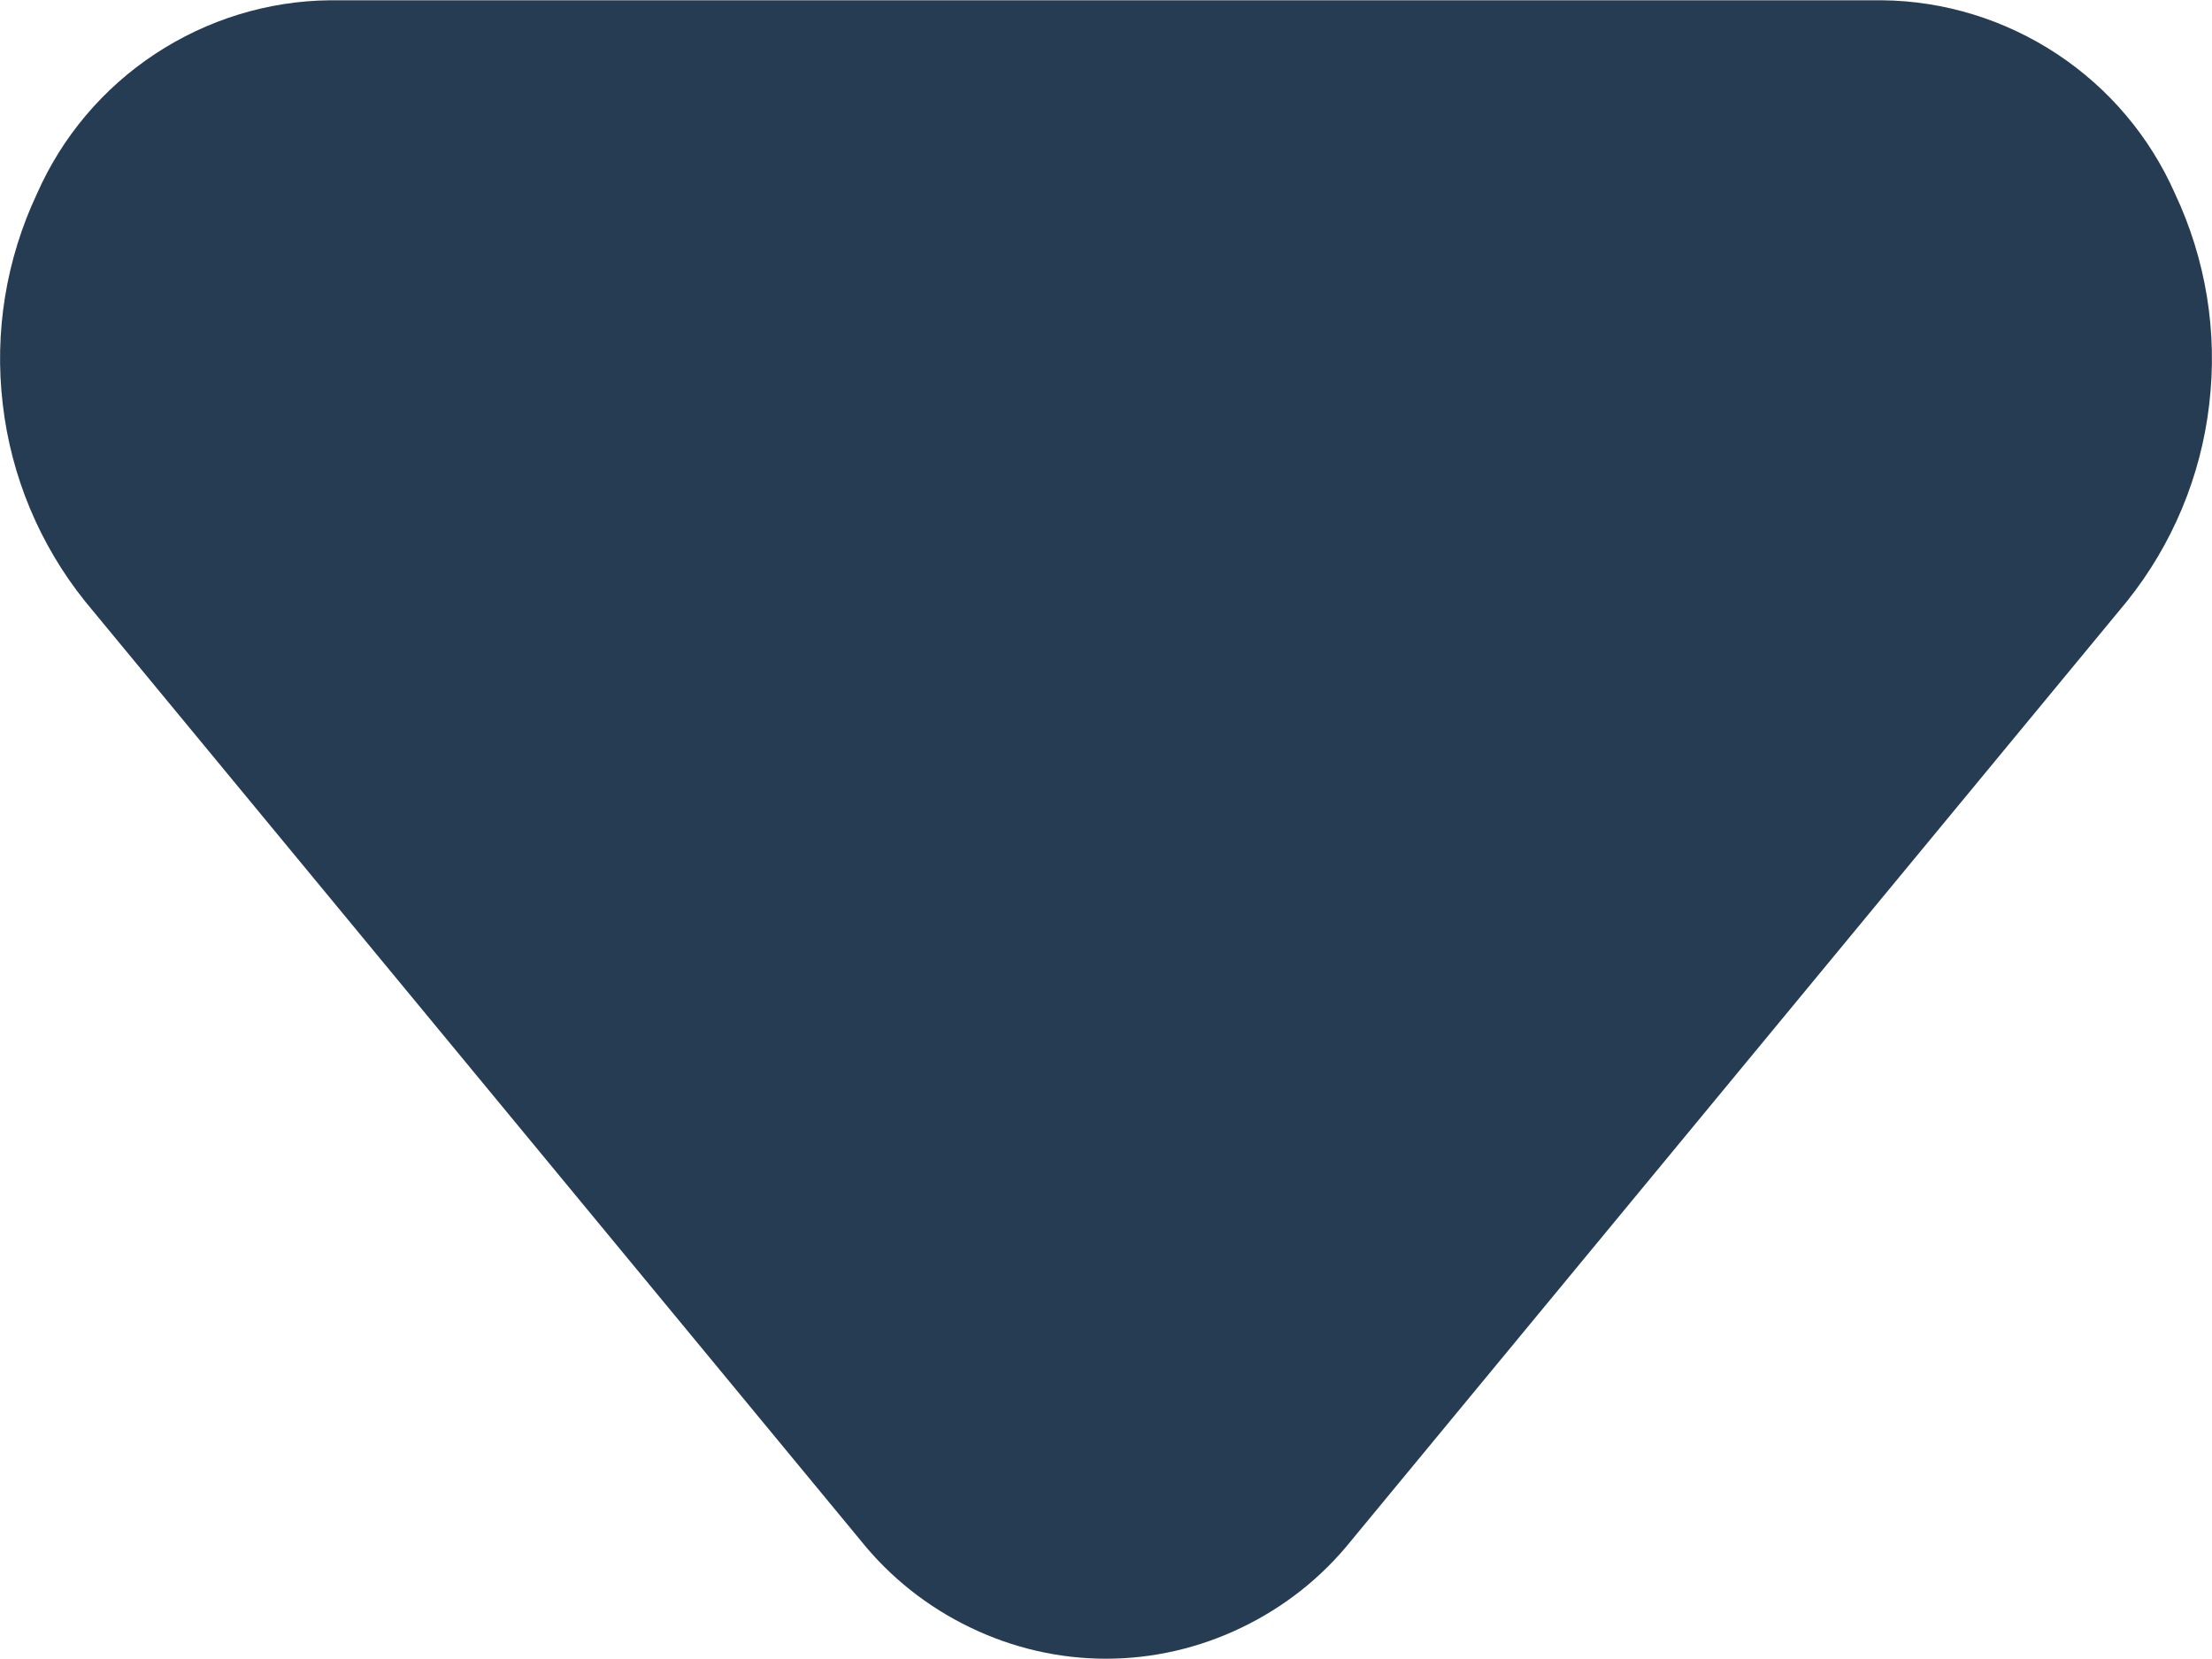
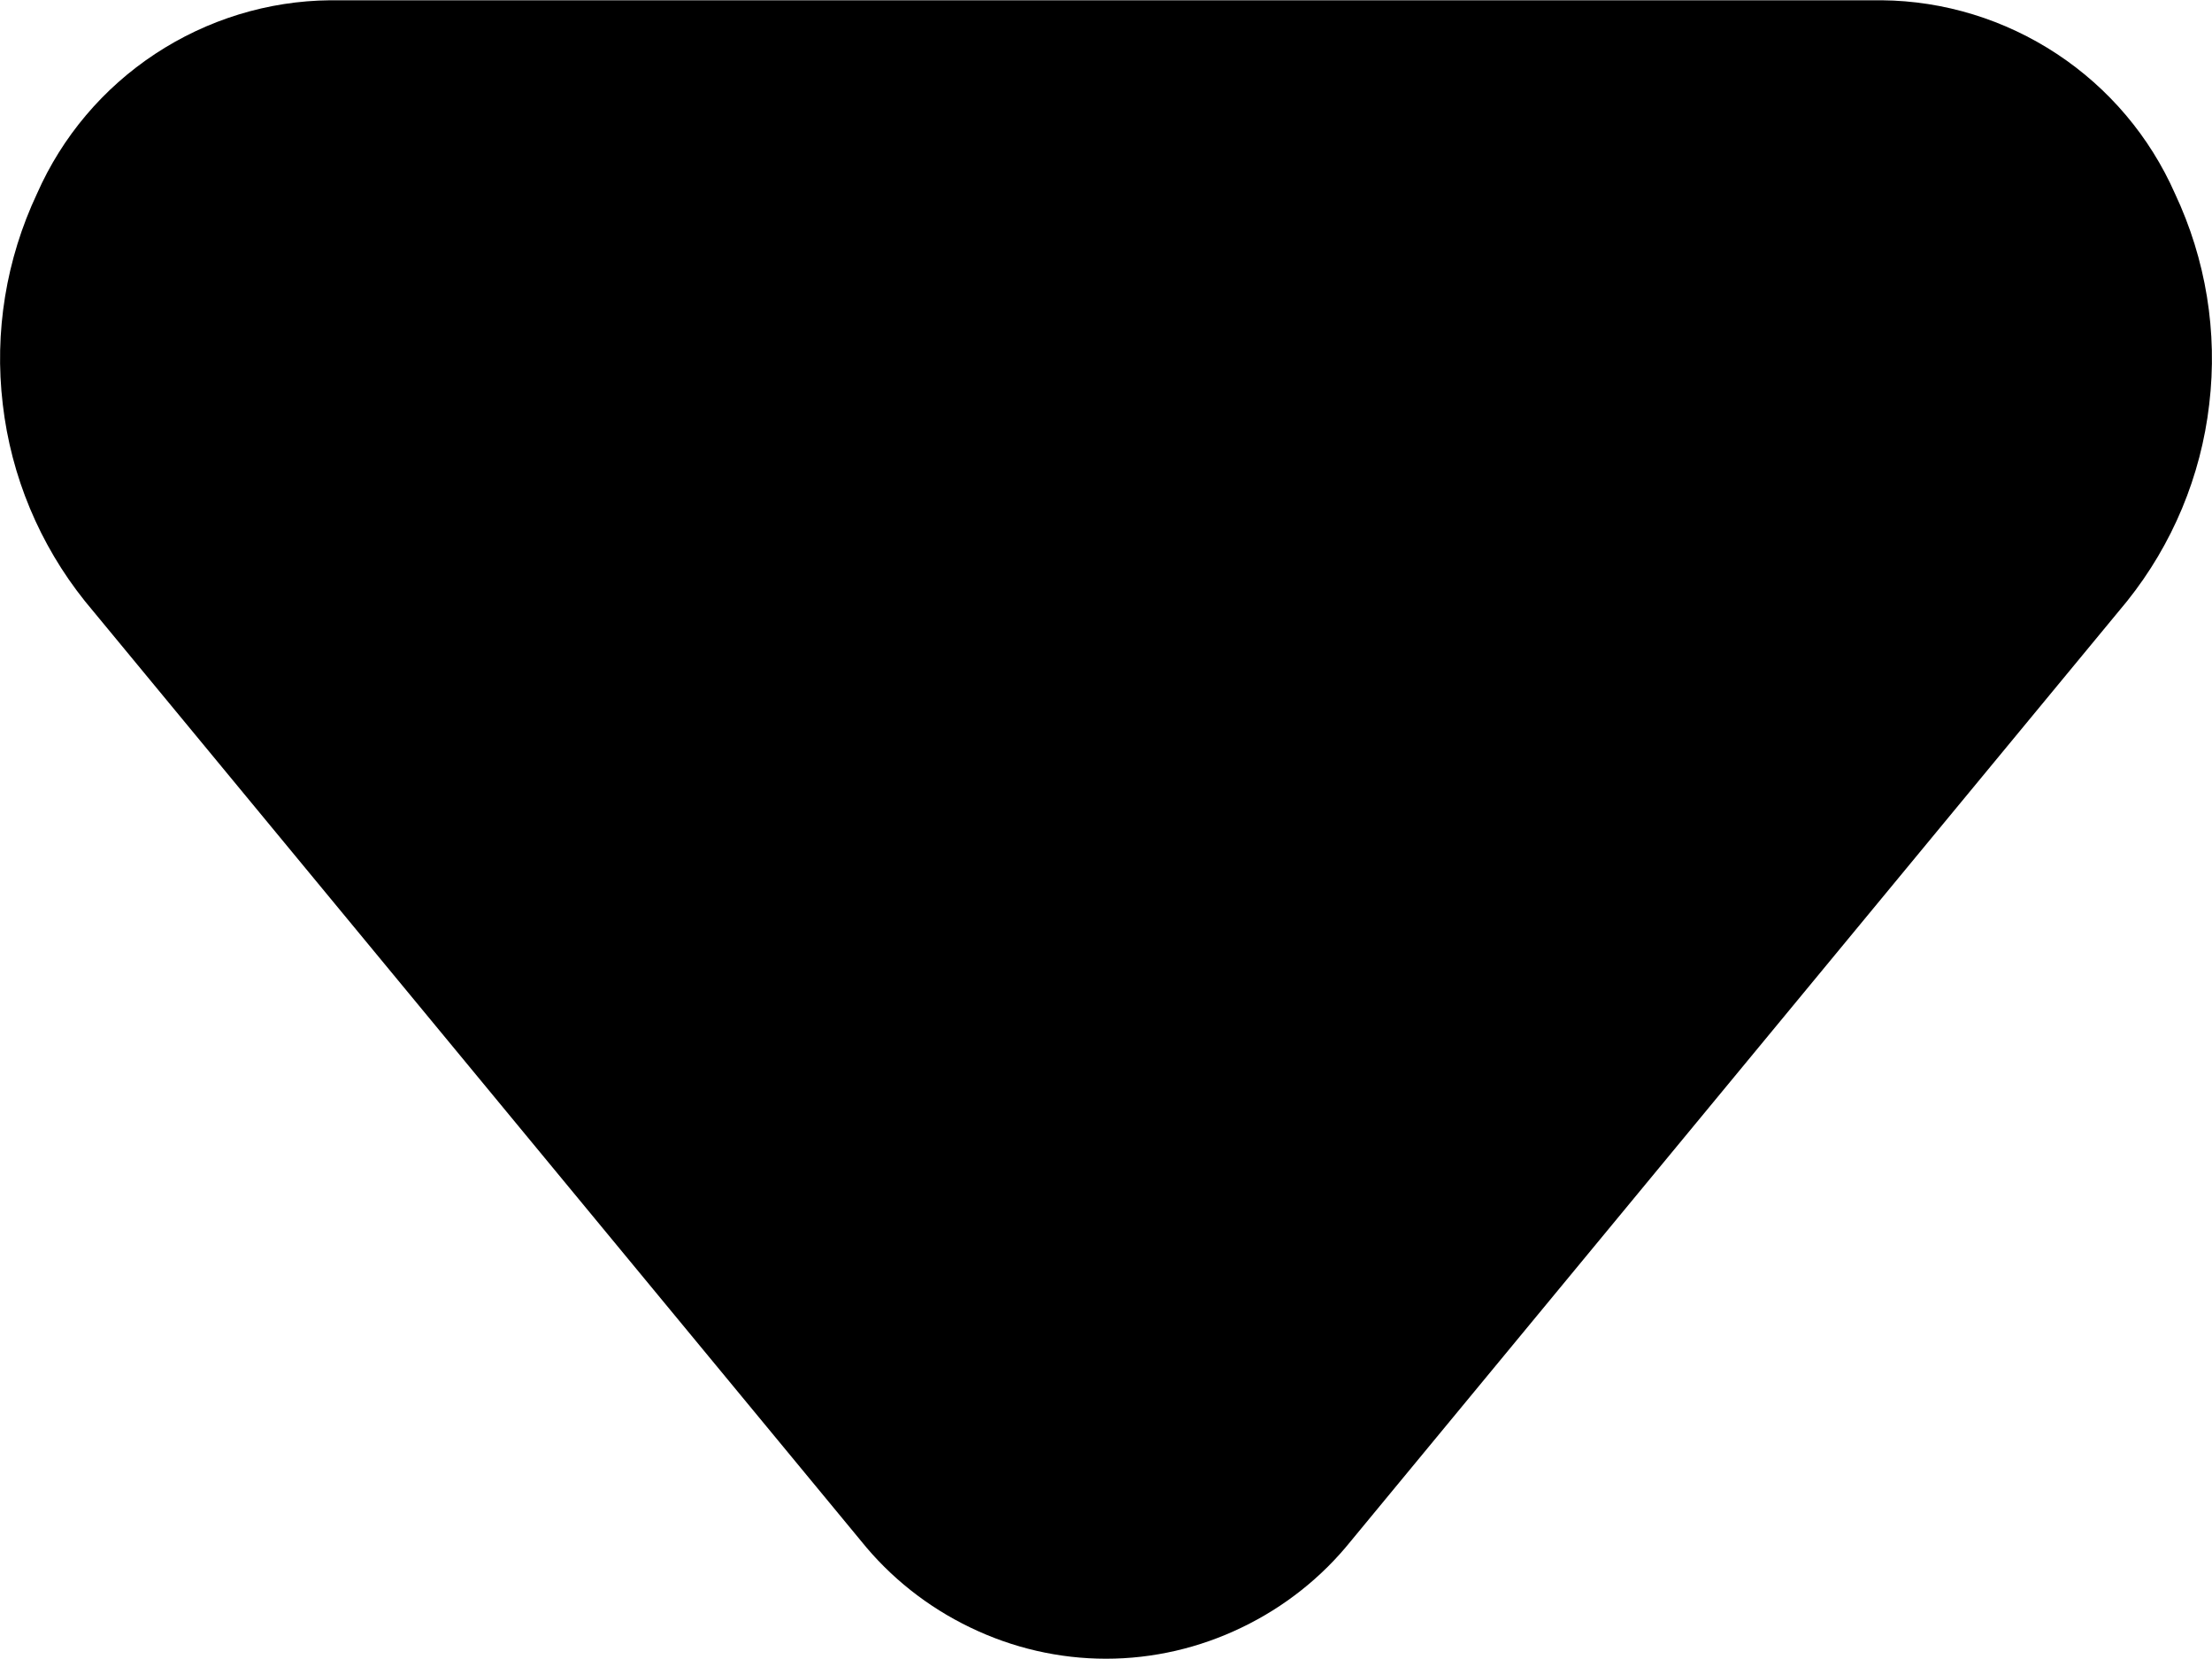
- <svg xmlns="http://www.w3.org/2000/svg" width="8" height="6" viewBox="0 0 8 6" fill="#253C52">
+ <svg xmlns="http://www.w3.org/2000/svg" width="8" height="6" viewBox="0 0 8 6" fill="currentColor">
  <path d="M4 5.999C3.83 5.999 3.662 5.96 3.509 5.886C3.355 5.812 3.22 5.705 3.114 5.573L0.307 2.174C0.143 1.969 0.04 1.722 0.01 1.462C-0.021 1.201 0.022 0.938 0.134 0.7C0.225 0.494 0.373 0.319 0.561 0.195C0.749 0.071 0.969 0.003 1.194 0.001H6.806C7.031 0.003 7.251 0.071 7.439 0.195C7.627 0.319 7.775 0.494 7.866 0.7C7.978 0.938 8.021 1.201 7.99 1.462C7.96 1.722 7.857 1.969 7.693 2.174L4.886 5.573C4.78 5.705 4.645 5.812 4.491 5.886C4.338 5.96 4.17 5.999 4 5.999Z" />
</svg>
